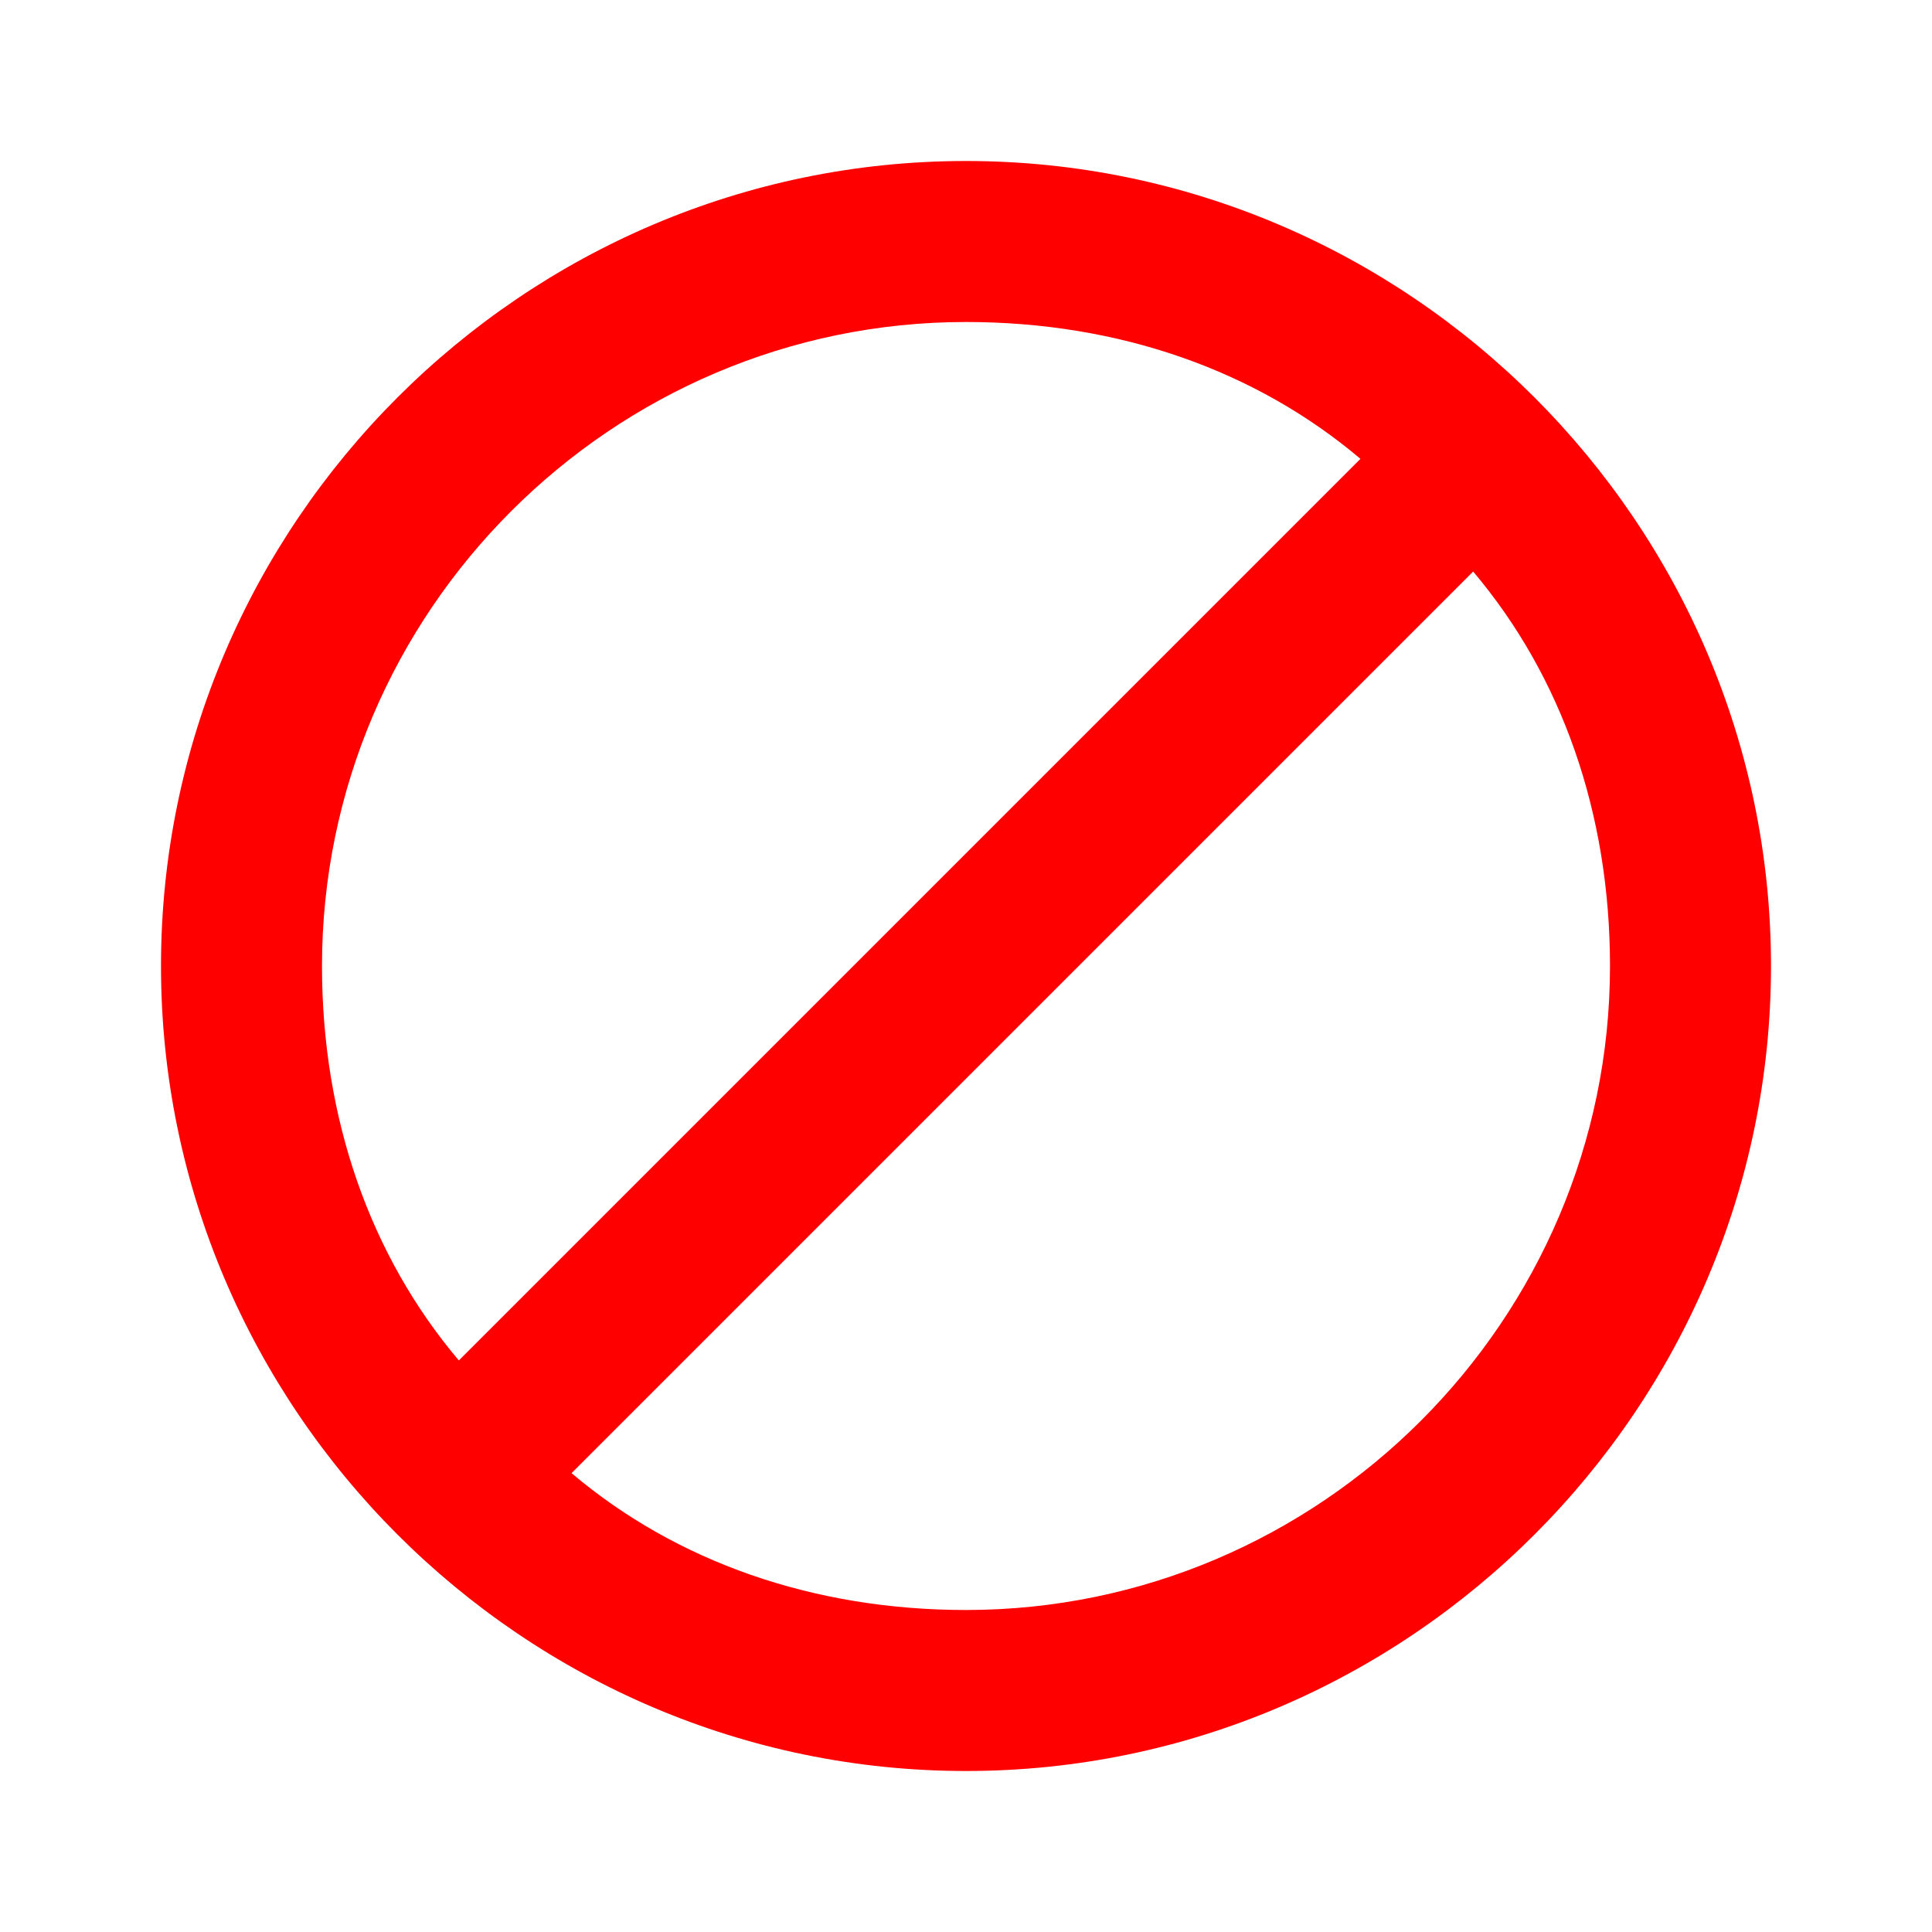
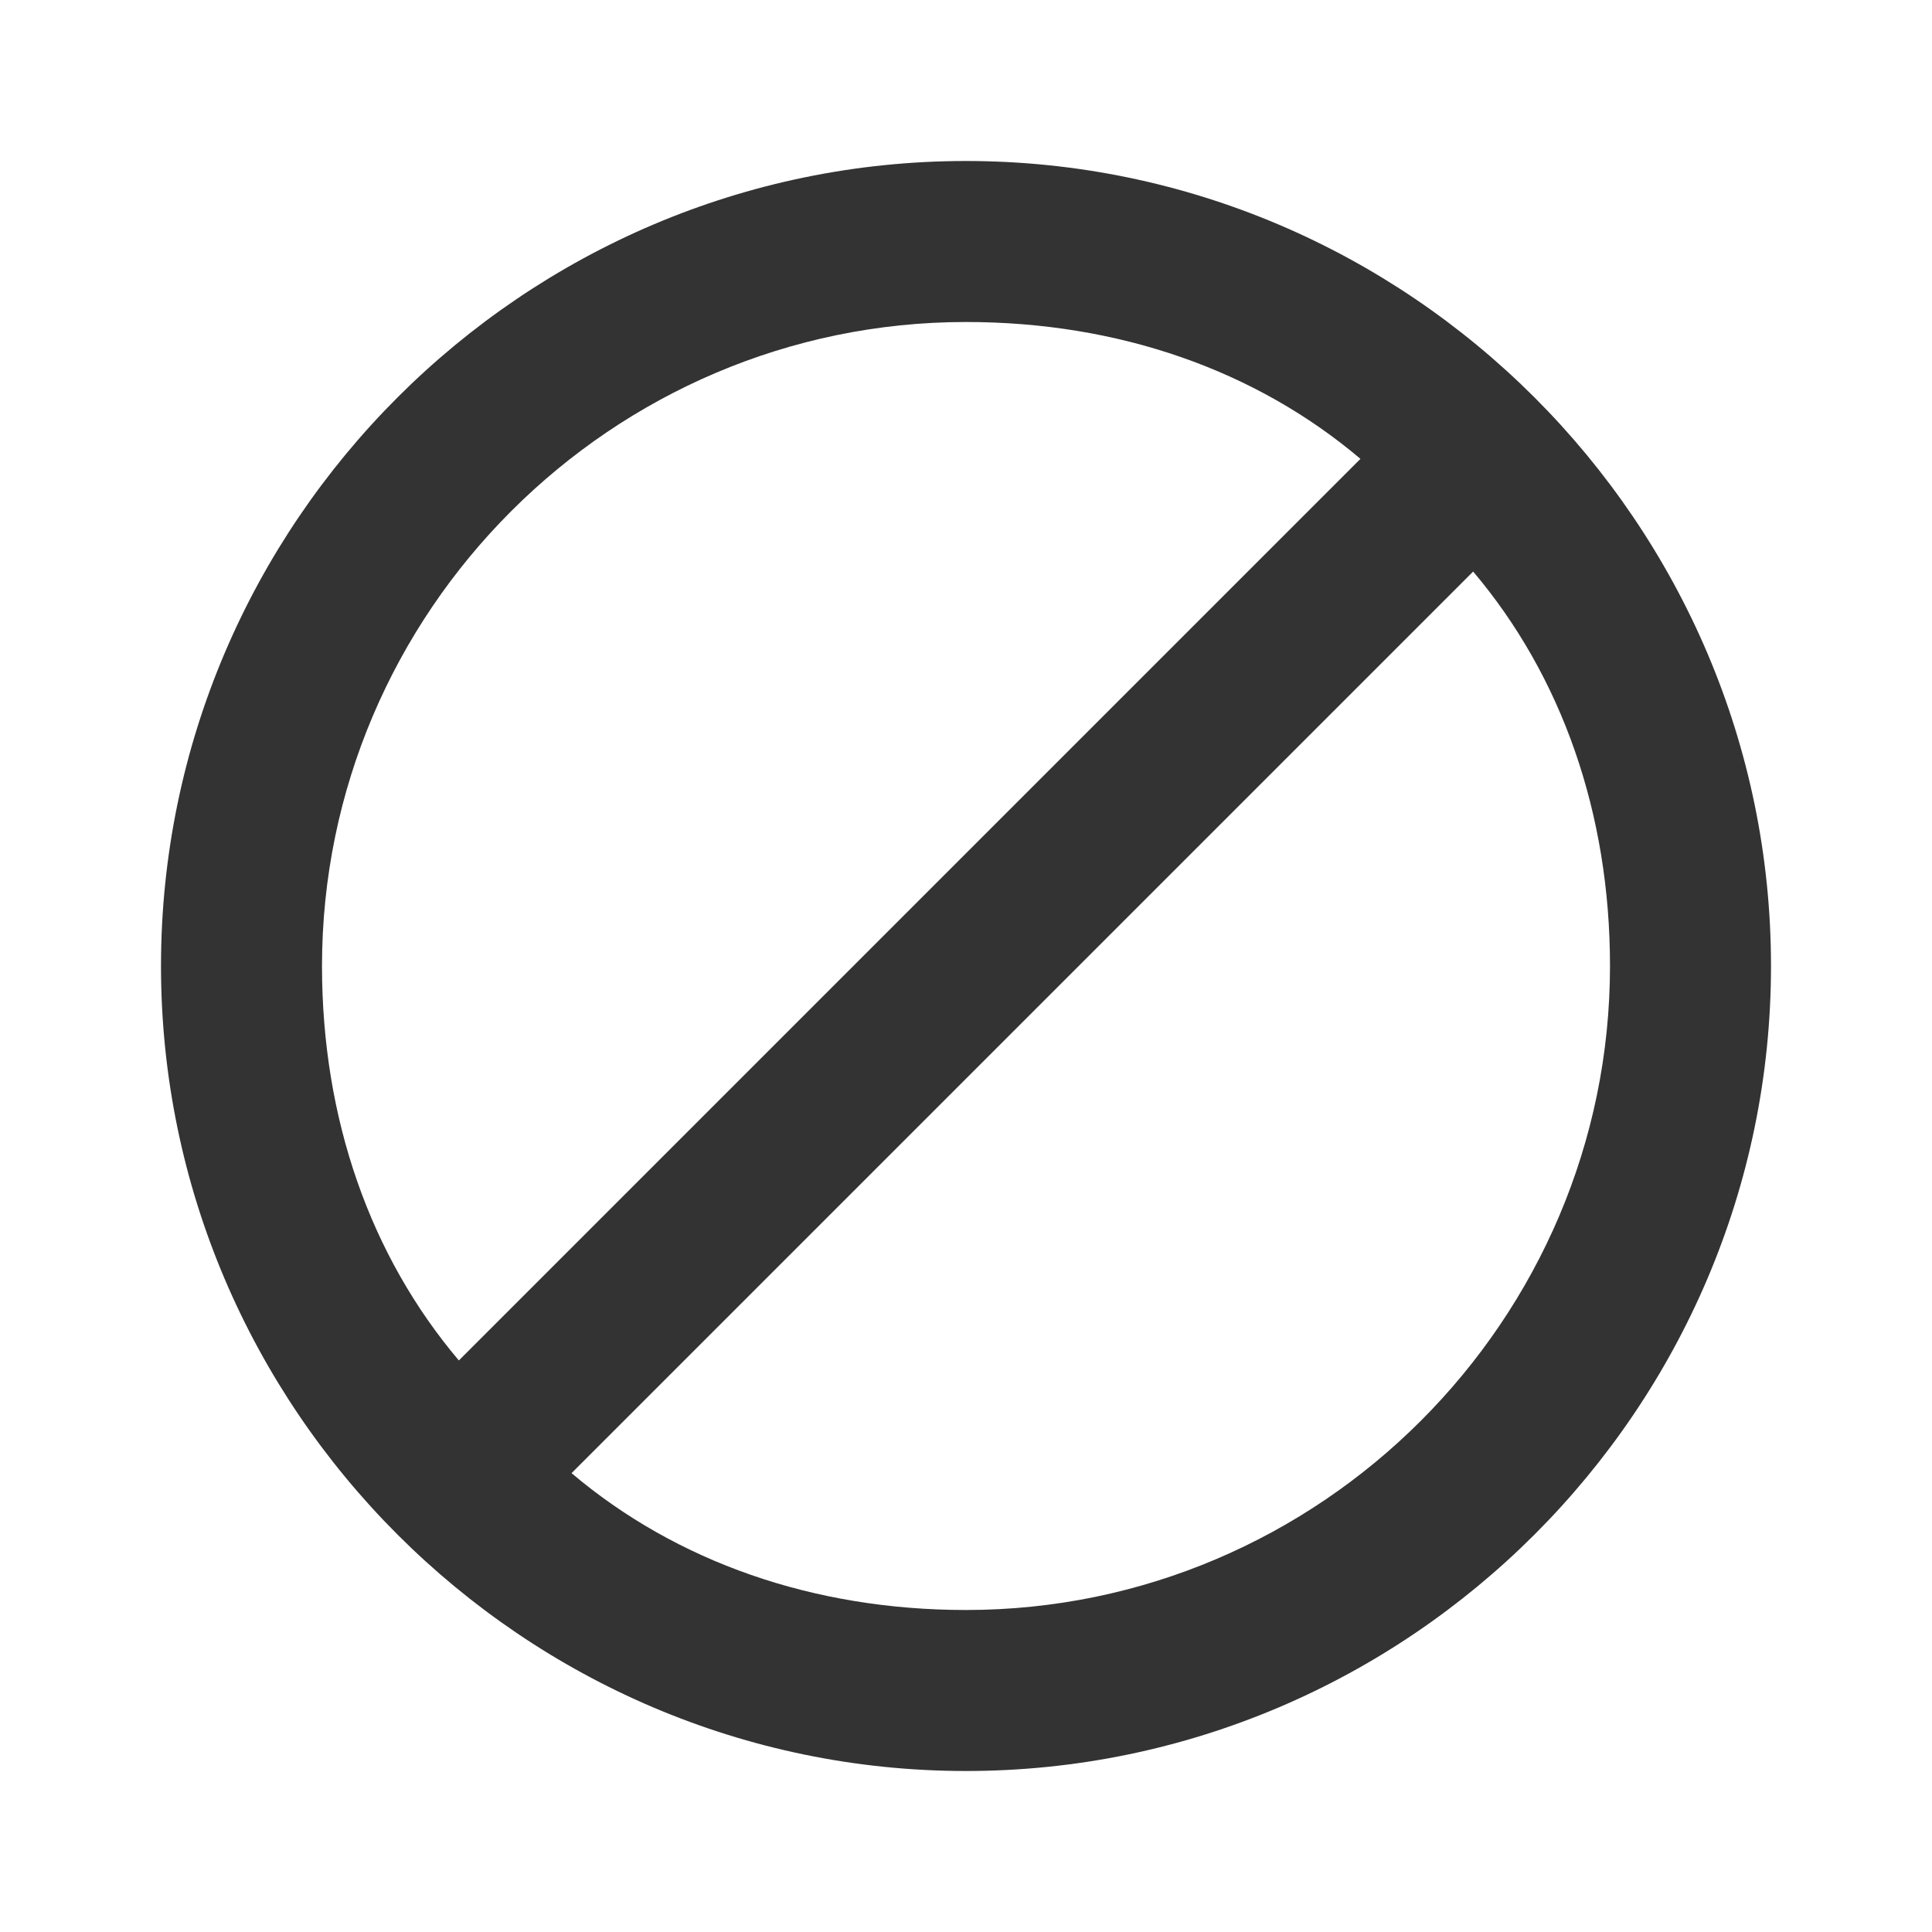
<svg xmlns="http://www.w3.org/2000/svg" version="1.1" id="Layer_1" x="0px" y="0px" viewBox="0 0 24 24" style="enable-background:new 0 0 24 24;" xml:space="preserve">
  <style type="text/css">
	.st0{fill:none;}
- 	.st1{fill:#FF0000;}
+ 	.st1{fill:#333333;}
</style>
  <path class="st0" d="M0,0h24v24H0V0z" />
  <path class="st1" d="M12,2C6.5,2,2,6.5,2,12s4.5,10,10,10s10-4.5,10-10S17.5,2,12,2z M4,12c0-4.4,3.6-8,8-8c1.9,0,3.6,0.6,4.9,1.7  L5.7,16.9C4.6,15.6,4,13.9,4,12z M12,20c-1.9,0-3.6-0.6-4.9-1.7L18.3,7.1c1.1,1.3,1.7,3,1.7,4.9C20,16.4,16.4,20,12,20z" />
</svg>
